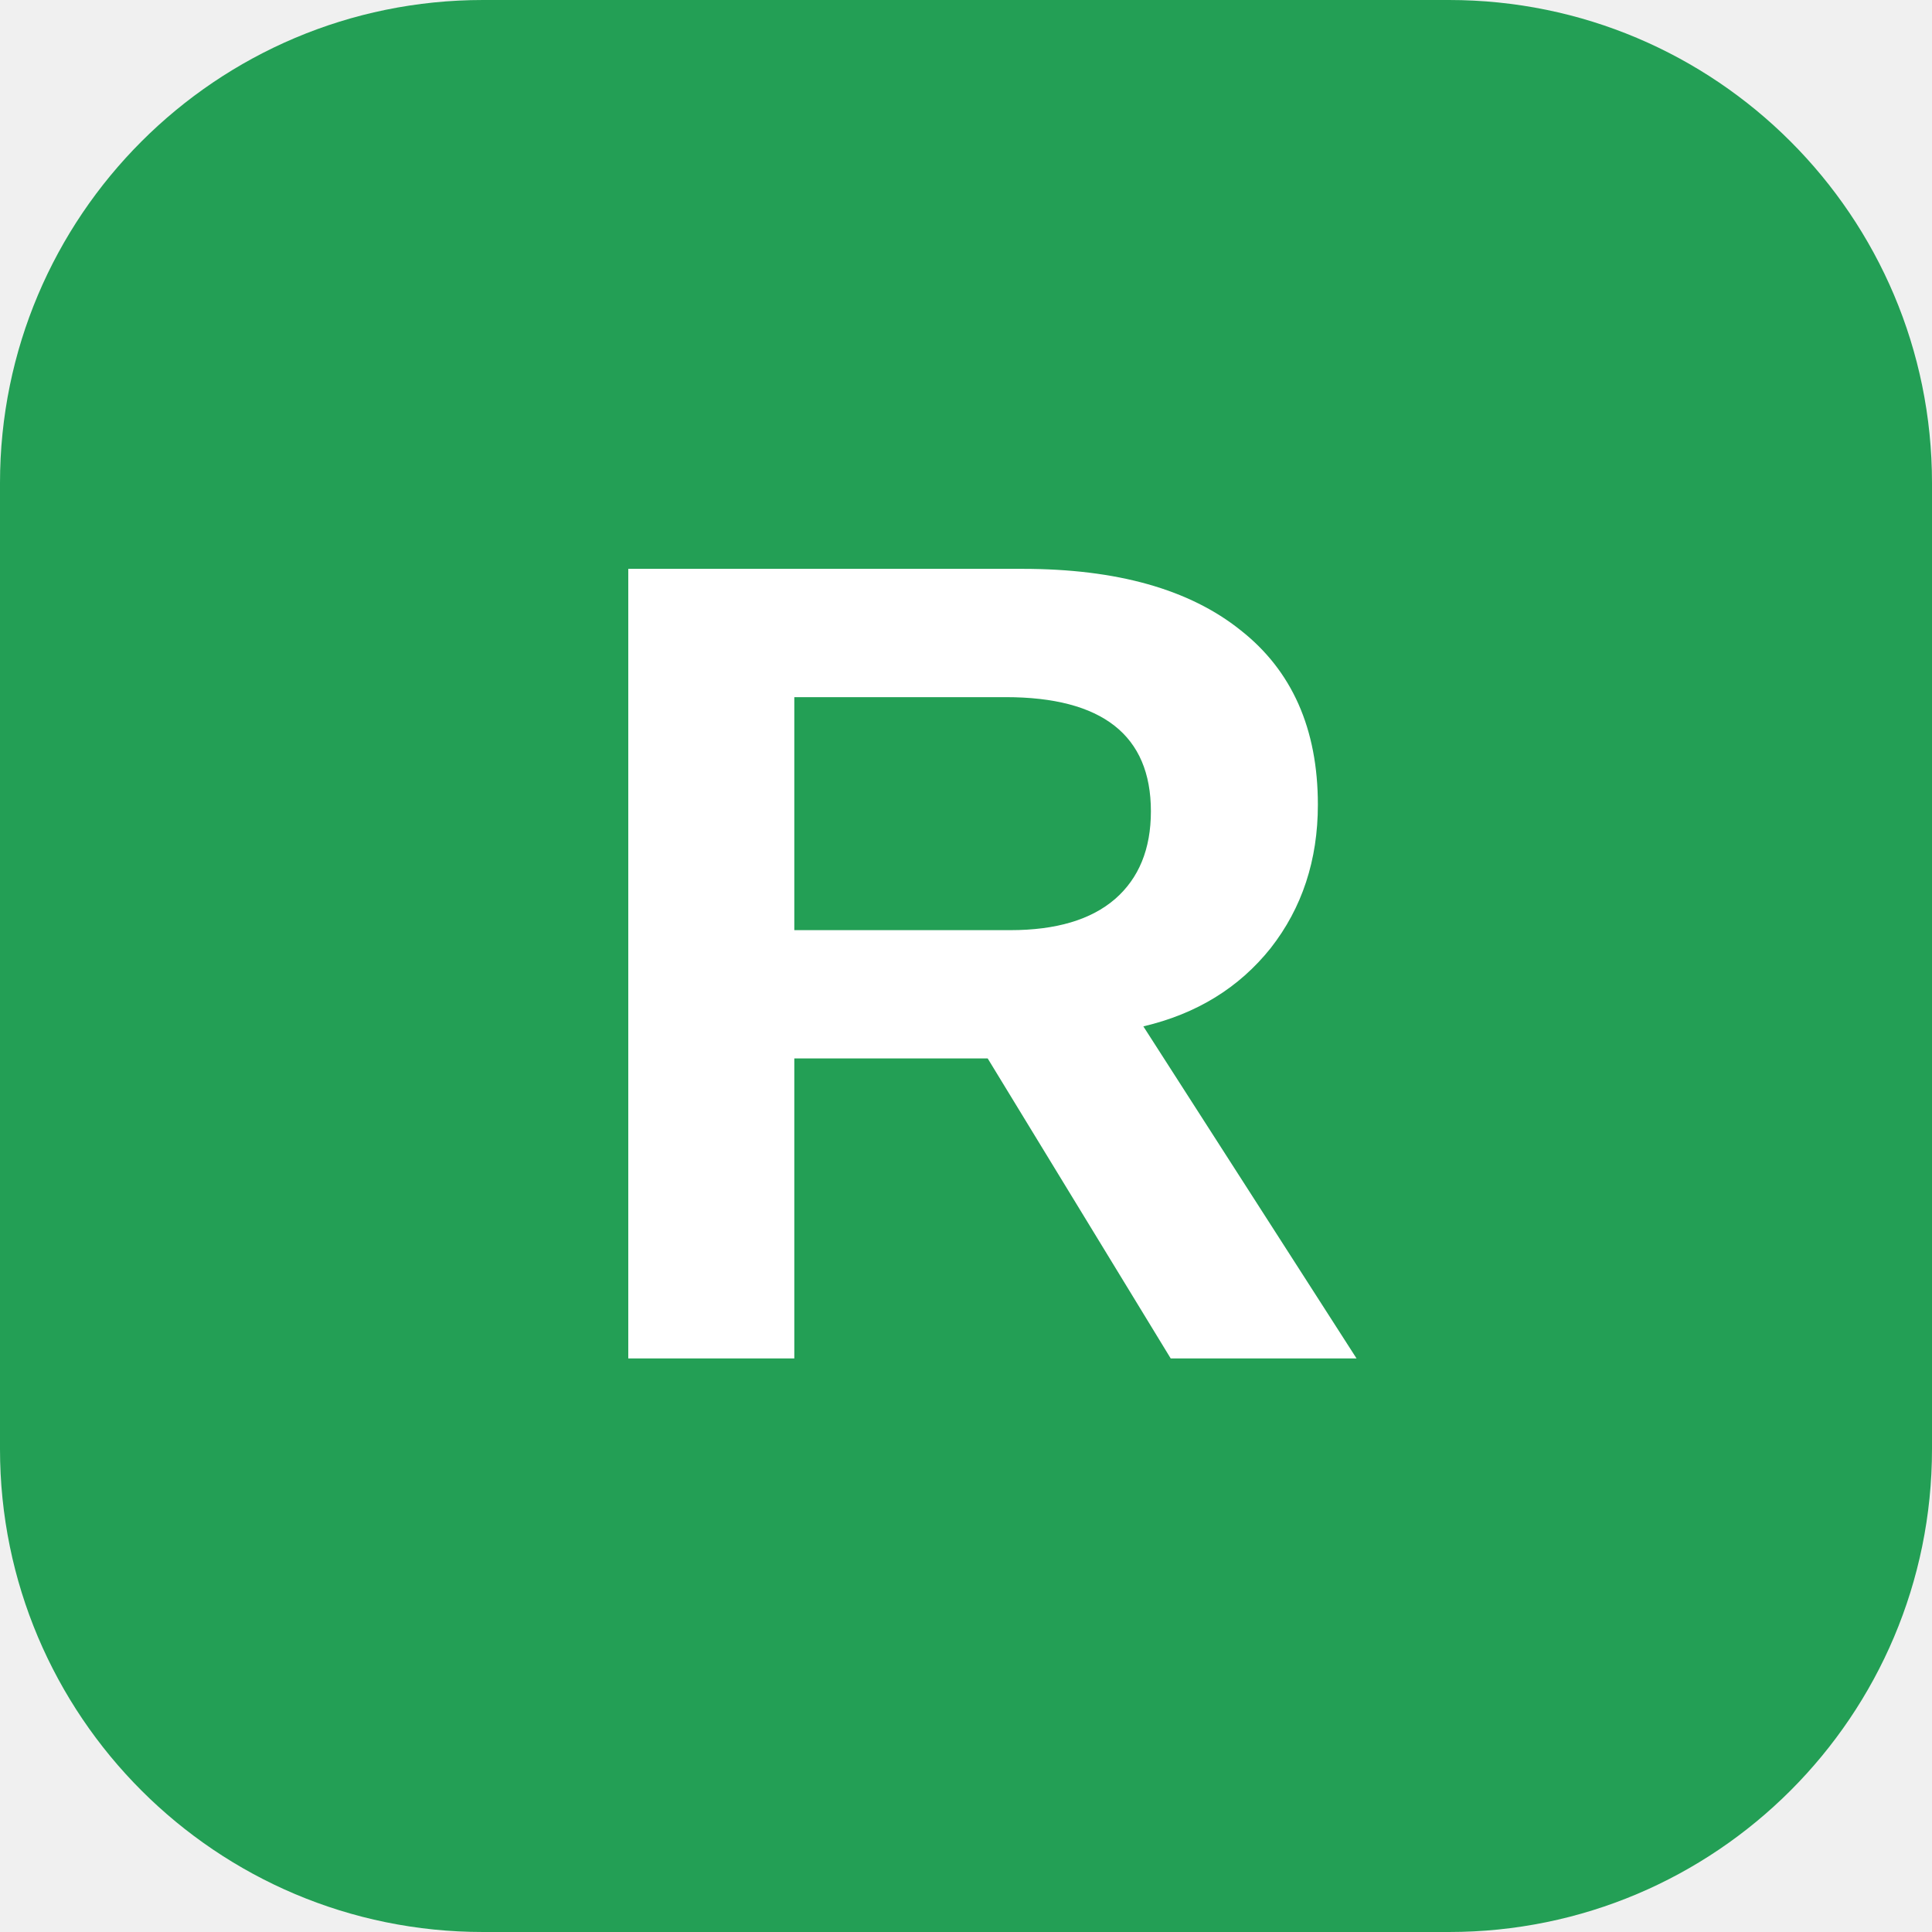
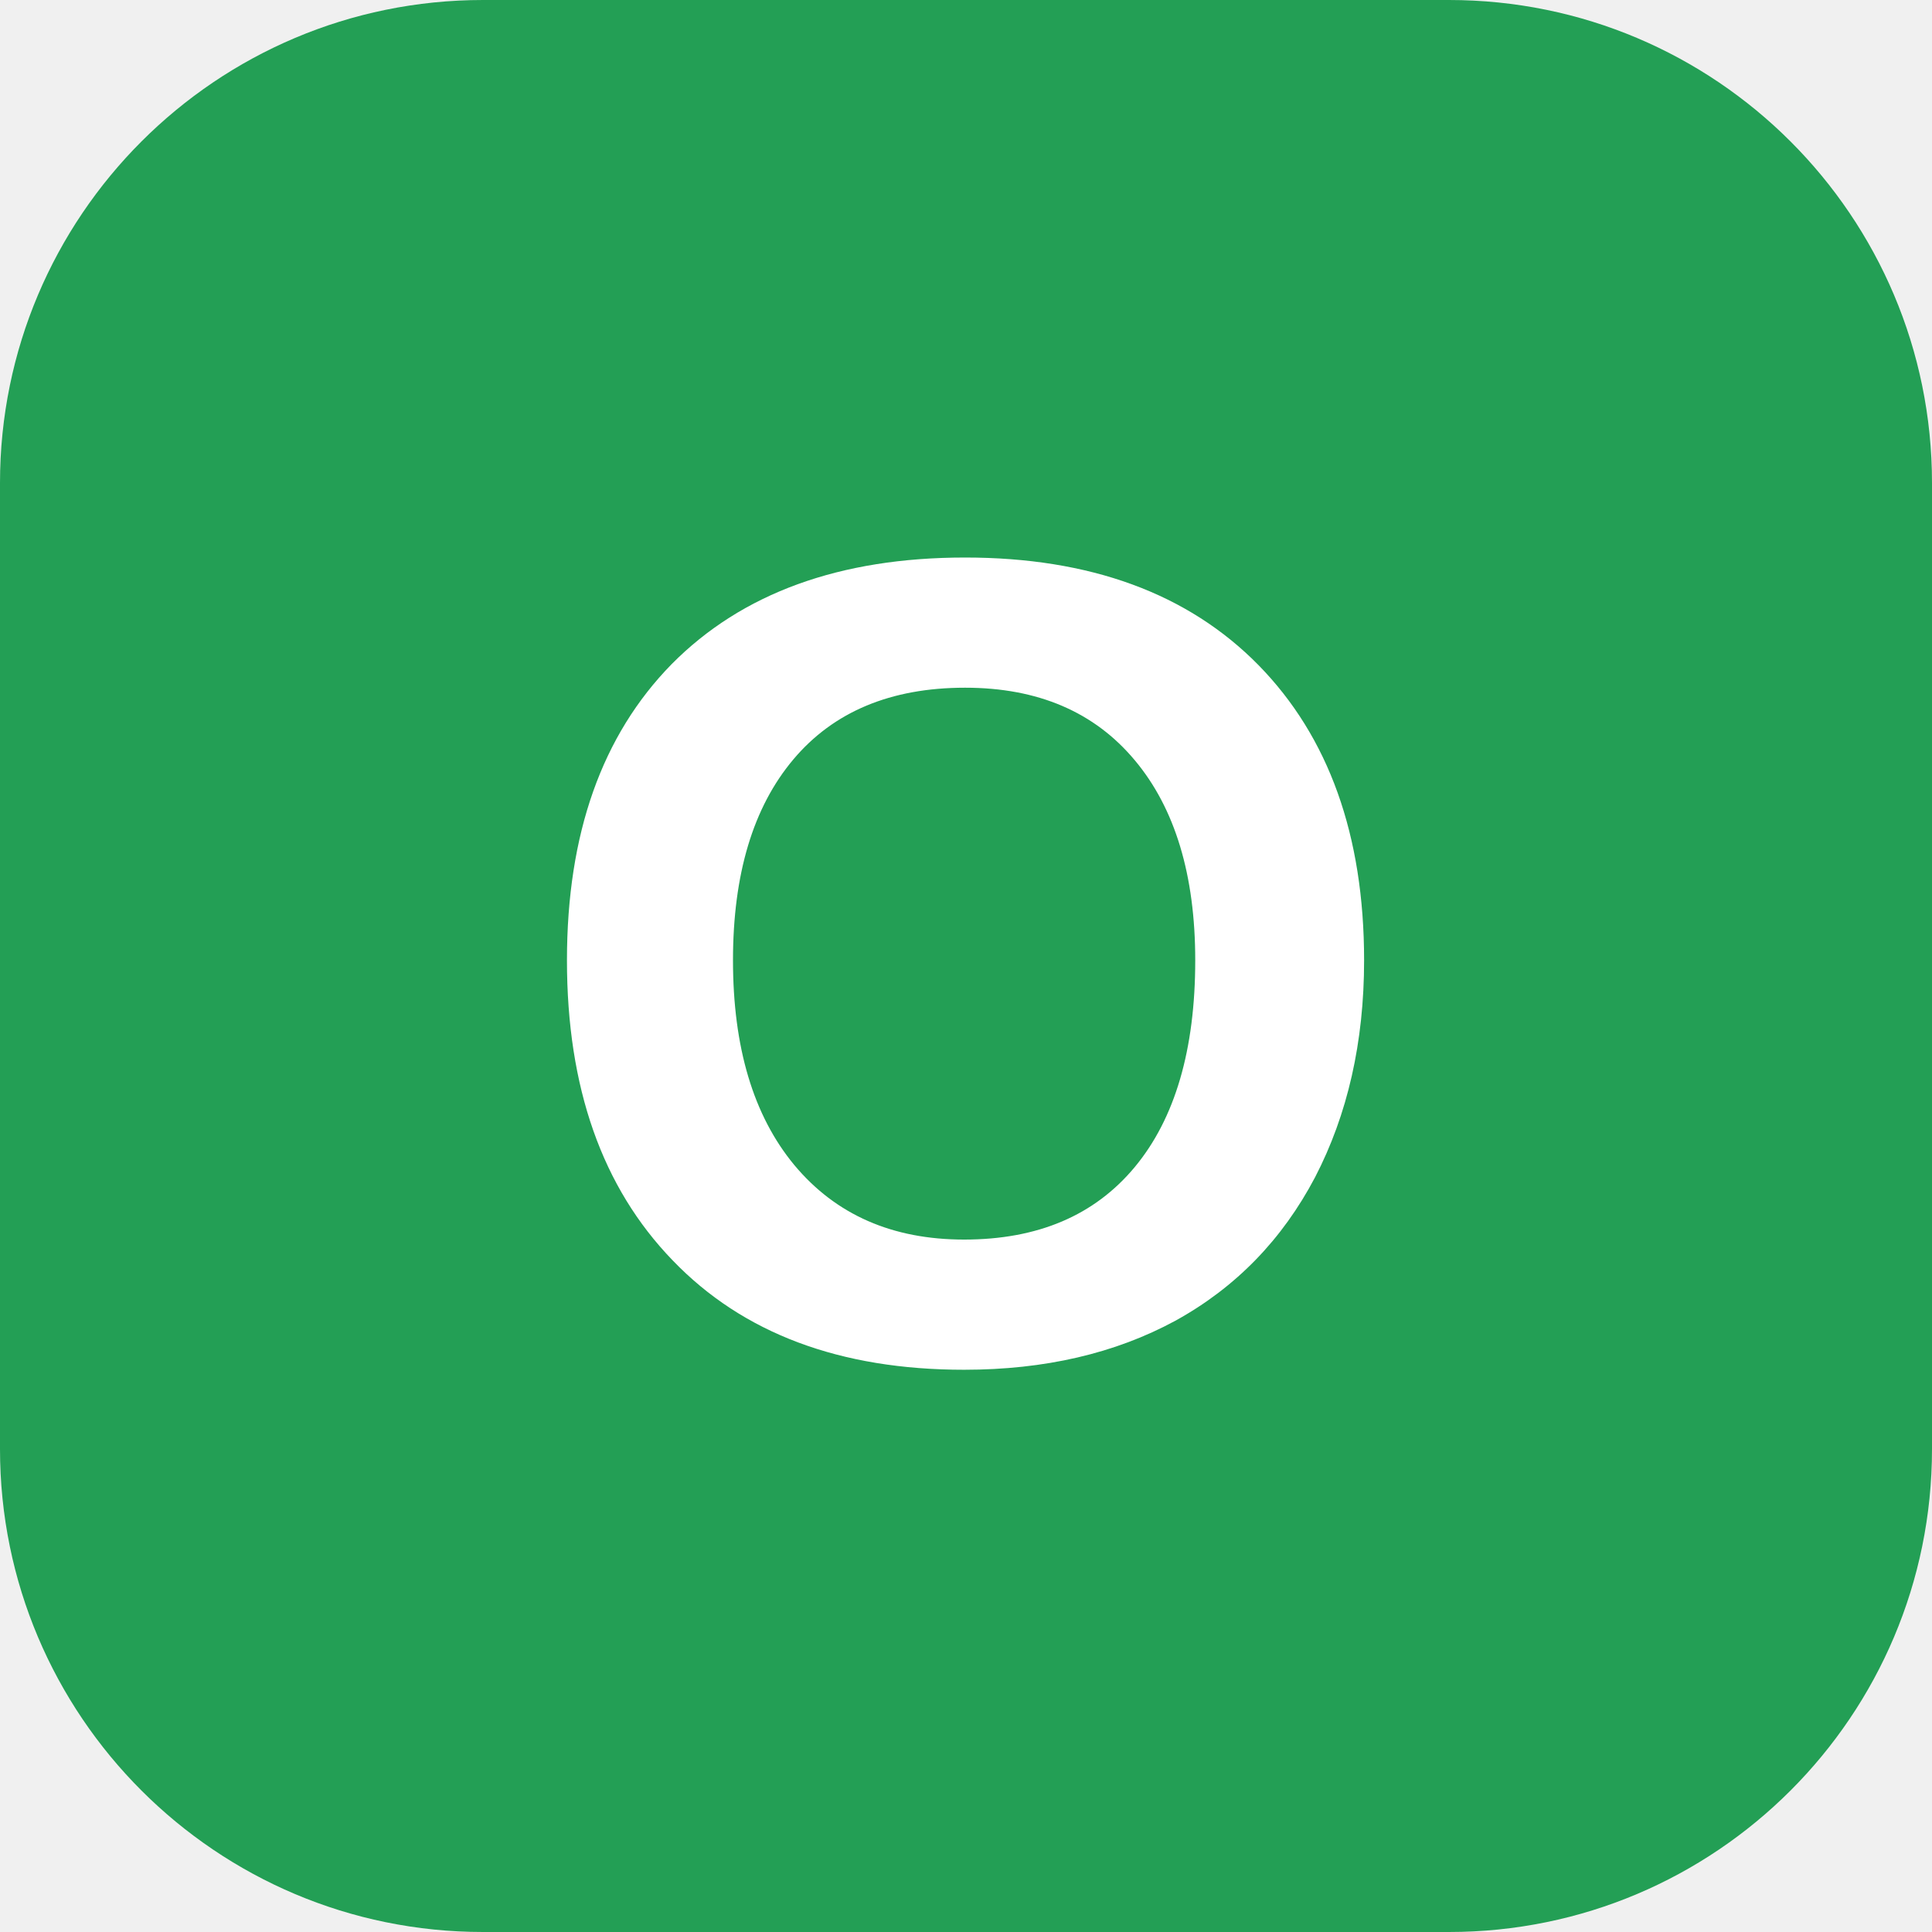
<svg xmlns="http://www.w3.org/2000/svg" viewBox="0 0 32 32" width="32" height="32">
  <rect width="32" height="32" rx="8" fill="#239f55" />
-   <text x="16" y="22.5" text-anchor="middle" font-family="Arial, Helvetica, sans-serif" font-size="19" font-weight="900" fill="#ffffff">R</text>
+   <text x="16" y="22.5" text-anchor="middle" font-family="Arial, Helvetica, sans-serif" font-size="19" font-weight="900" fill="#ffffff">O</text>
</svg>
